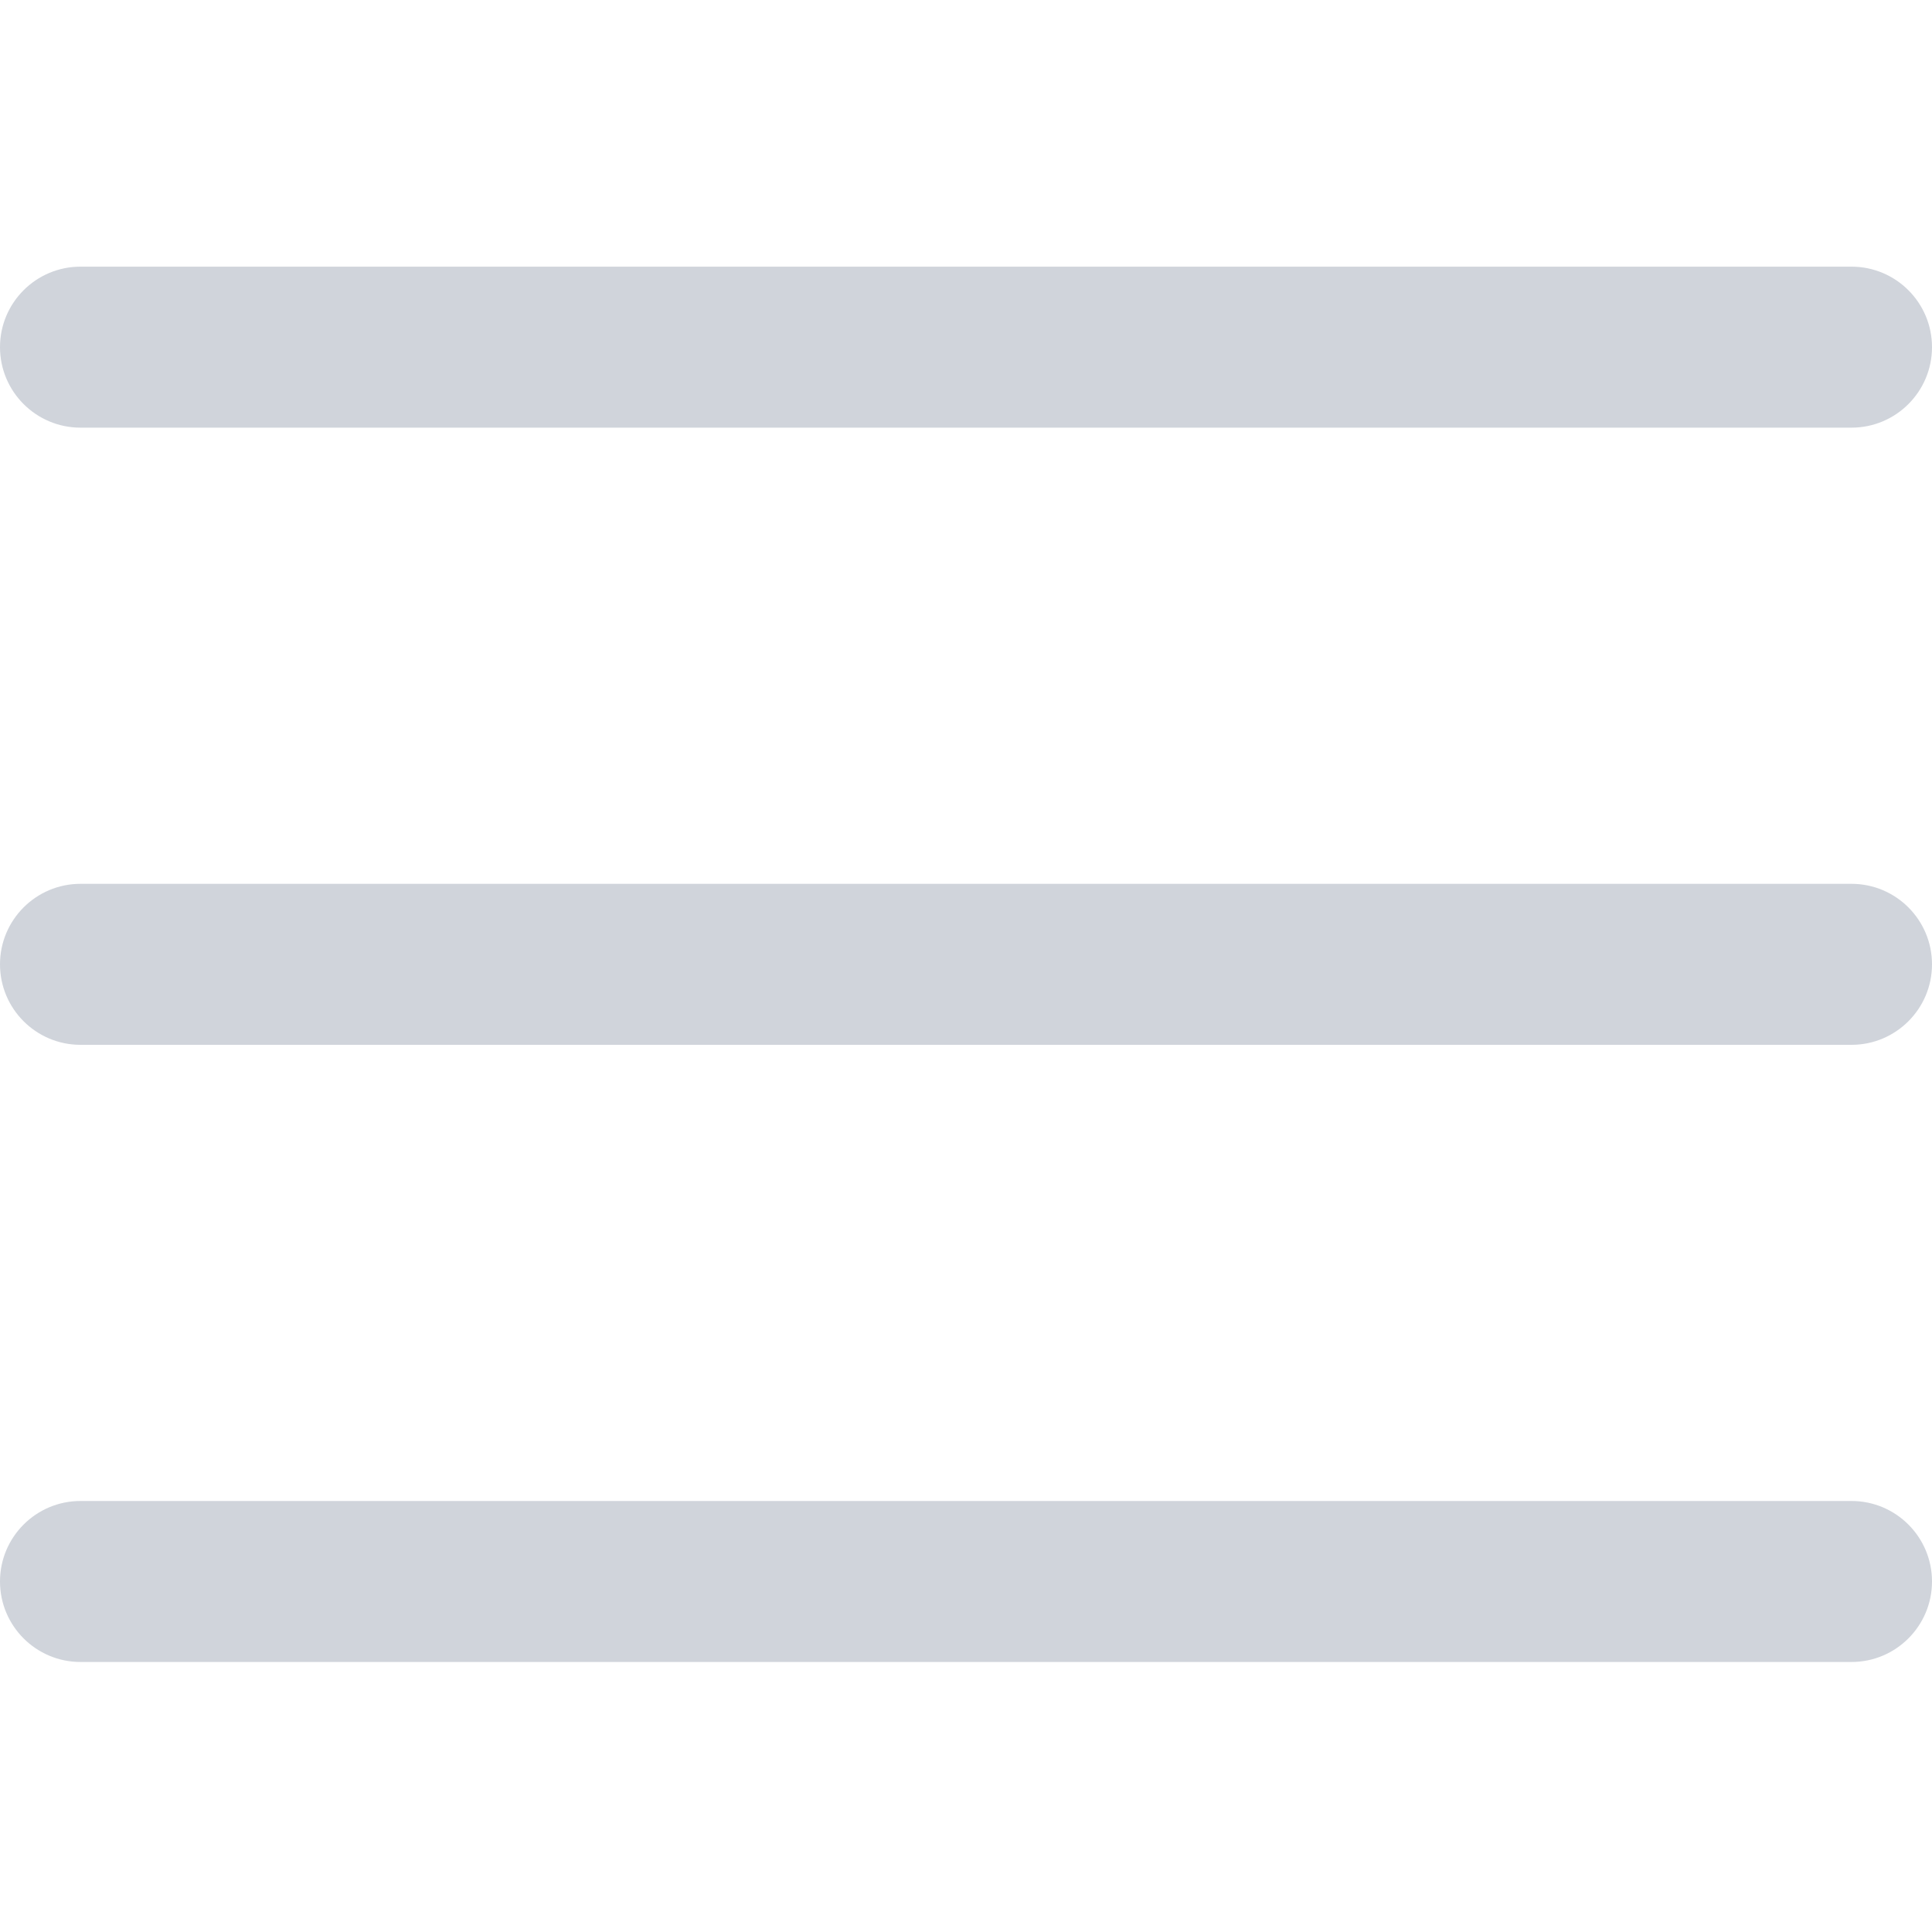
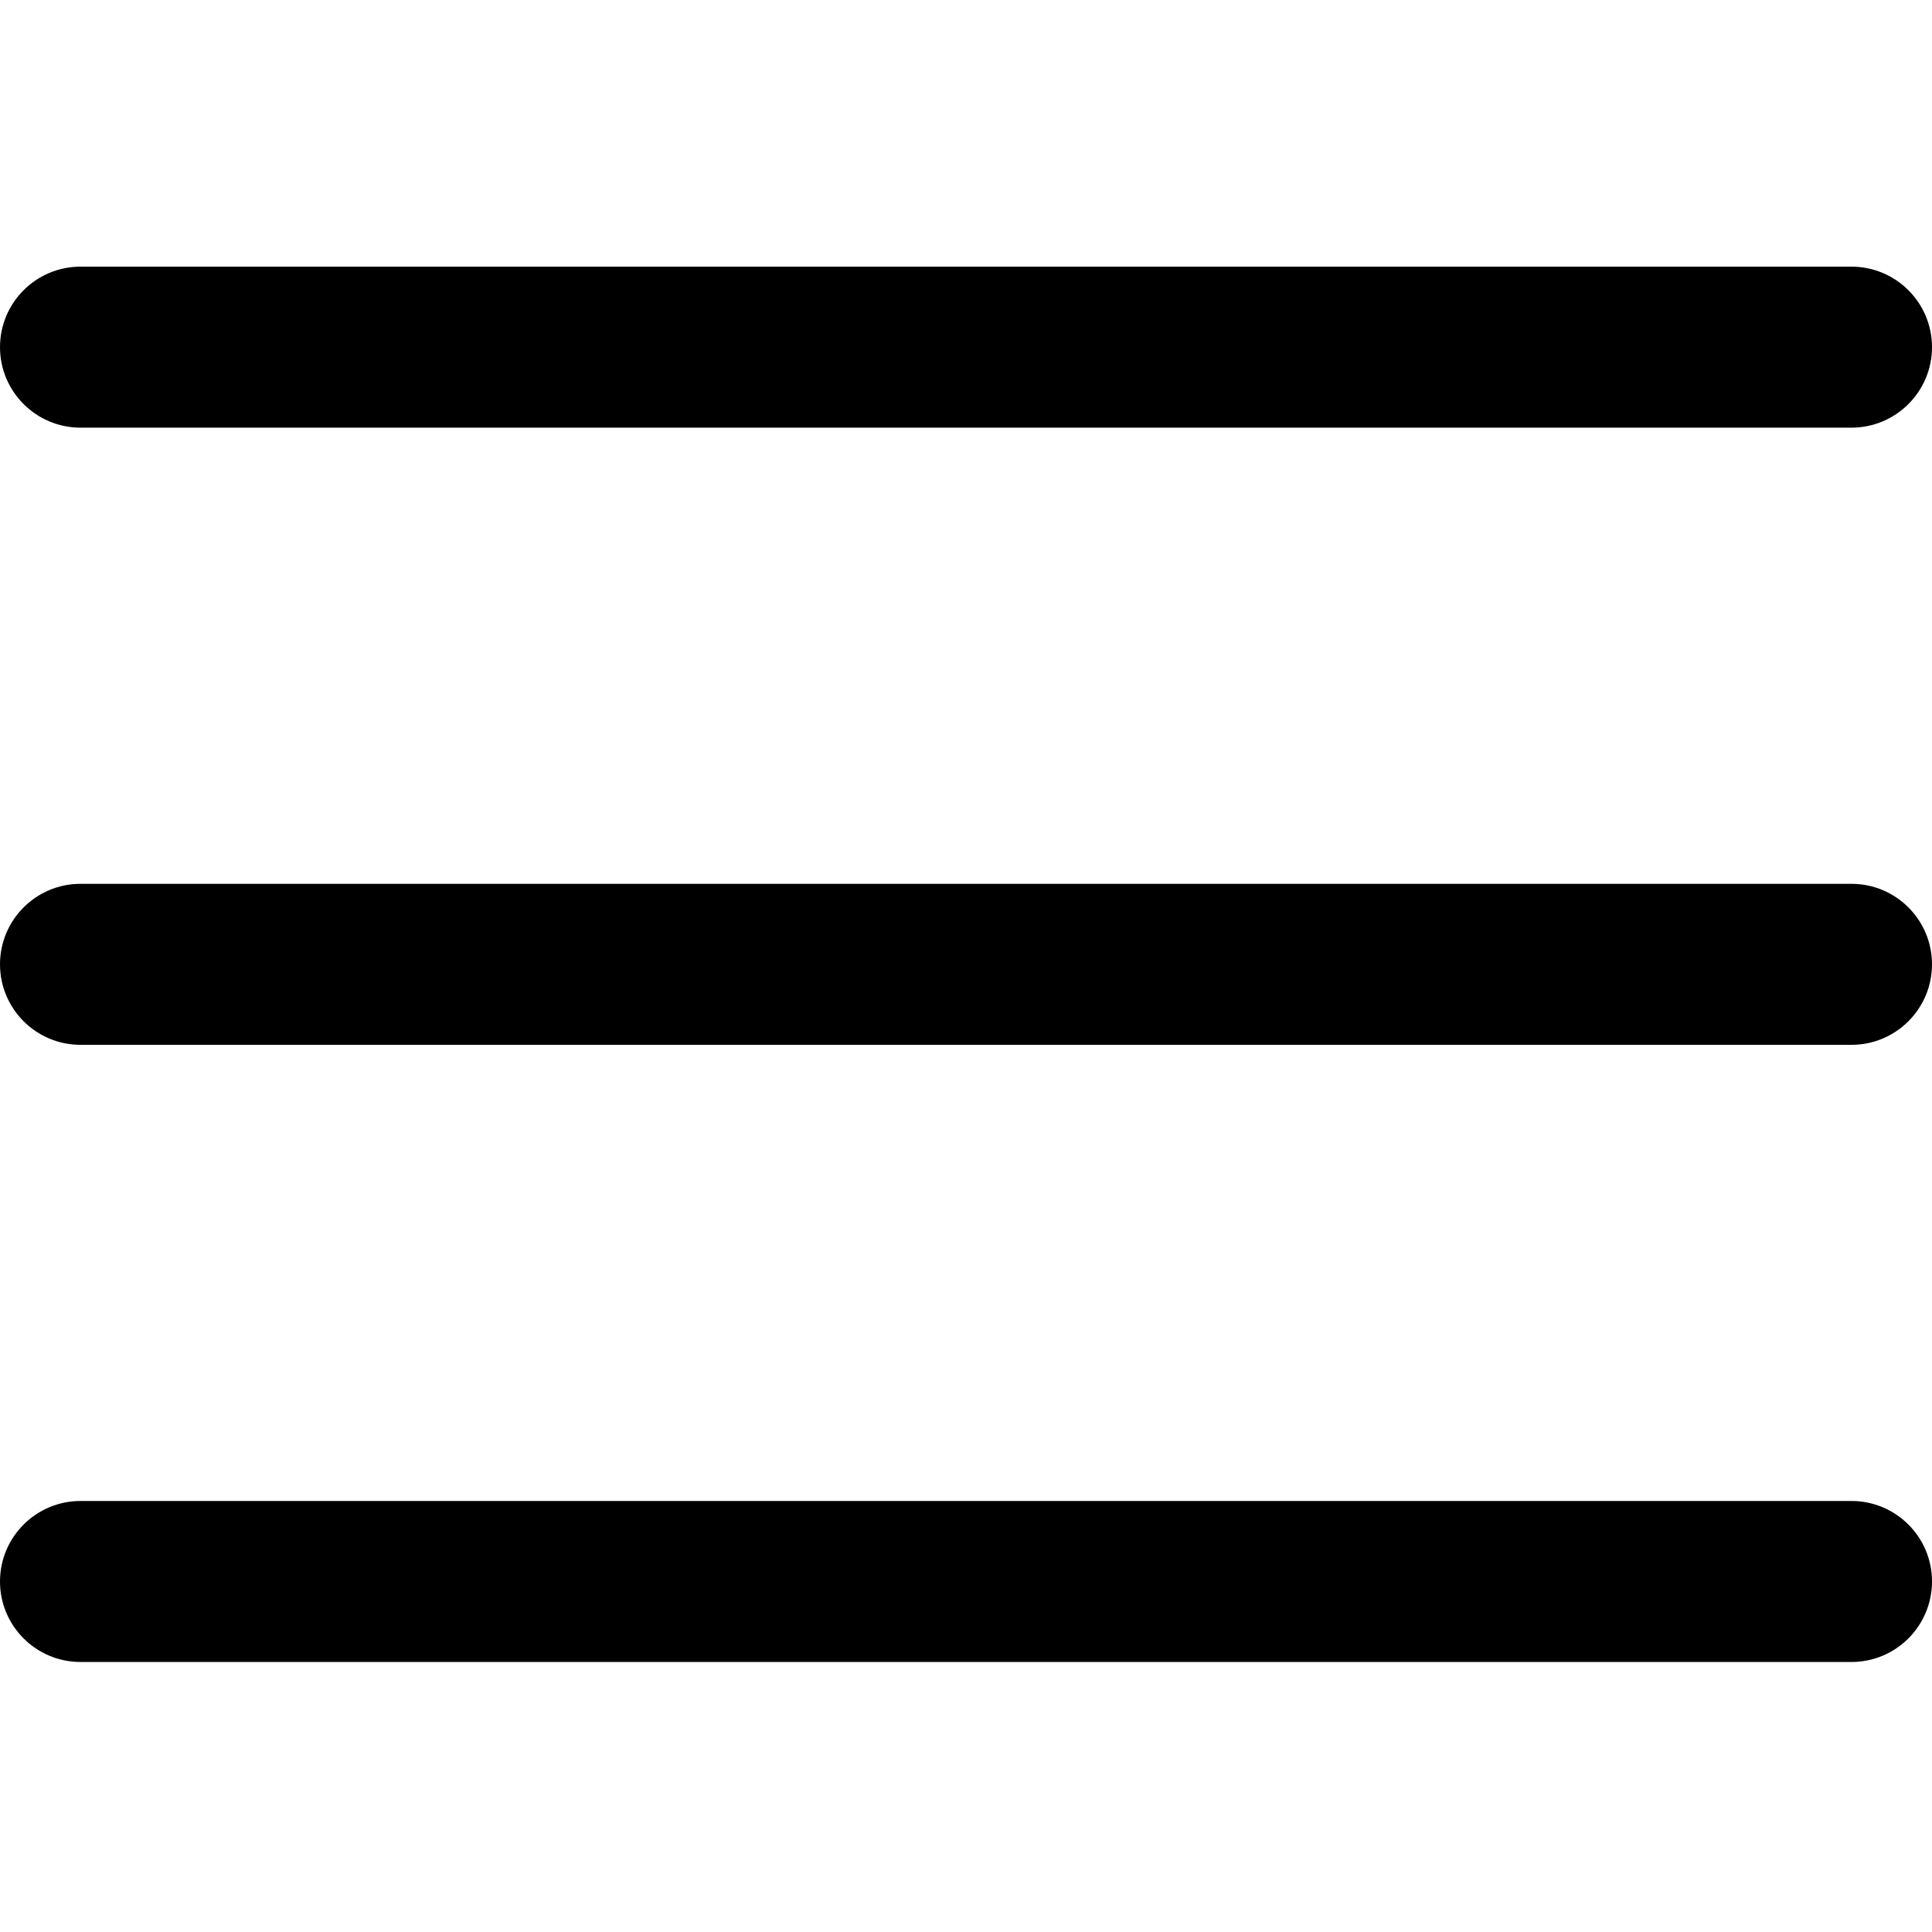
- <svg xmlns="http://www.w3.org/2000/svg" height="384pt" viewBox="0 -53 384 384" fill="#d0d4db" width="384pt">
+ <svg xmlns="http://www.w3.org/2000/svg" height="384pt" viewBox="0 -53 384 384" fill="#000" width="384pt">
  <path d="m368 154.668h-352c-8.832 0-16-7.168-16-16s7.168-16 16-16h352c8.832 0 16 7.168 16 16s-7.168 16-16 16zm0 0" />
  <path d="m368 32h-352c-8.832 0-16-7.168-16-16s7.168-16 16-16h352c8.832 0 16 7.168 16 16s-7.168 16-16 16zm0 0" />
  <path d="m368 277.332h-352c-8.832 0-16-7.168-16-16s7.168-16 16-16h352c8.832 0 16 7.168 16 16s-7.168 16-16 16zm0 0" />
</svg>
